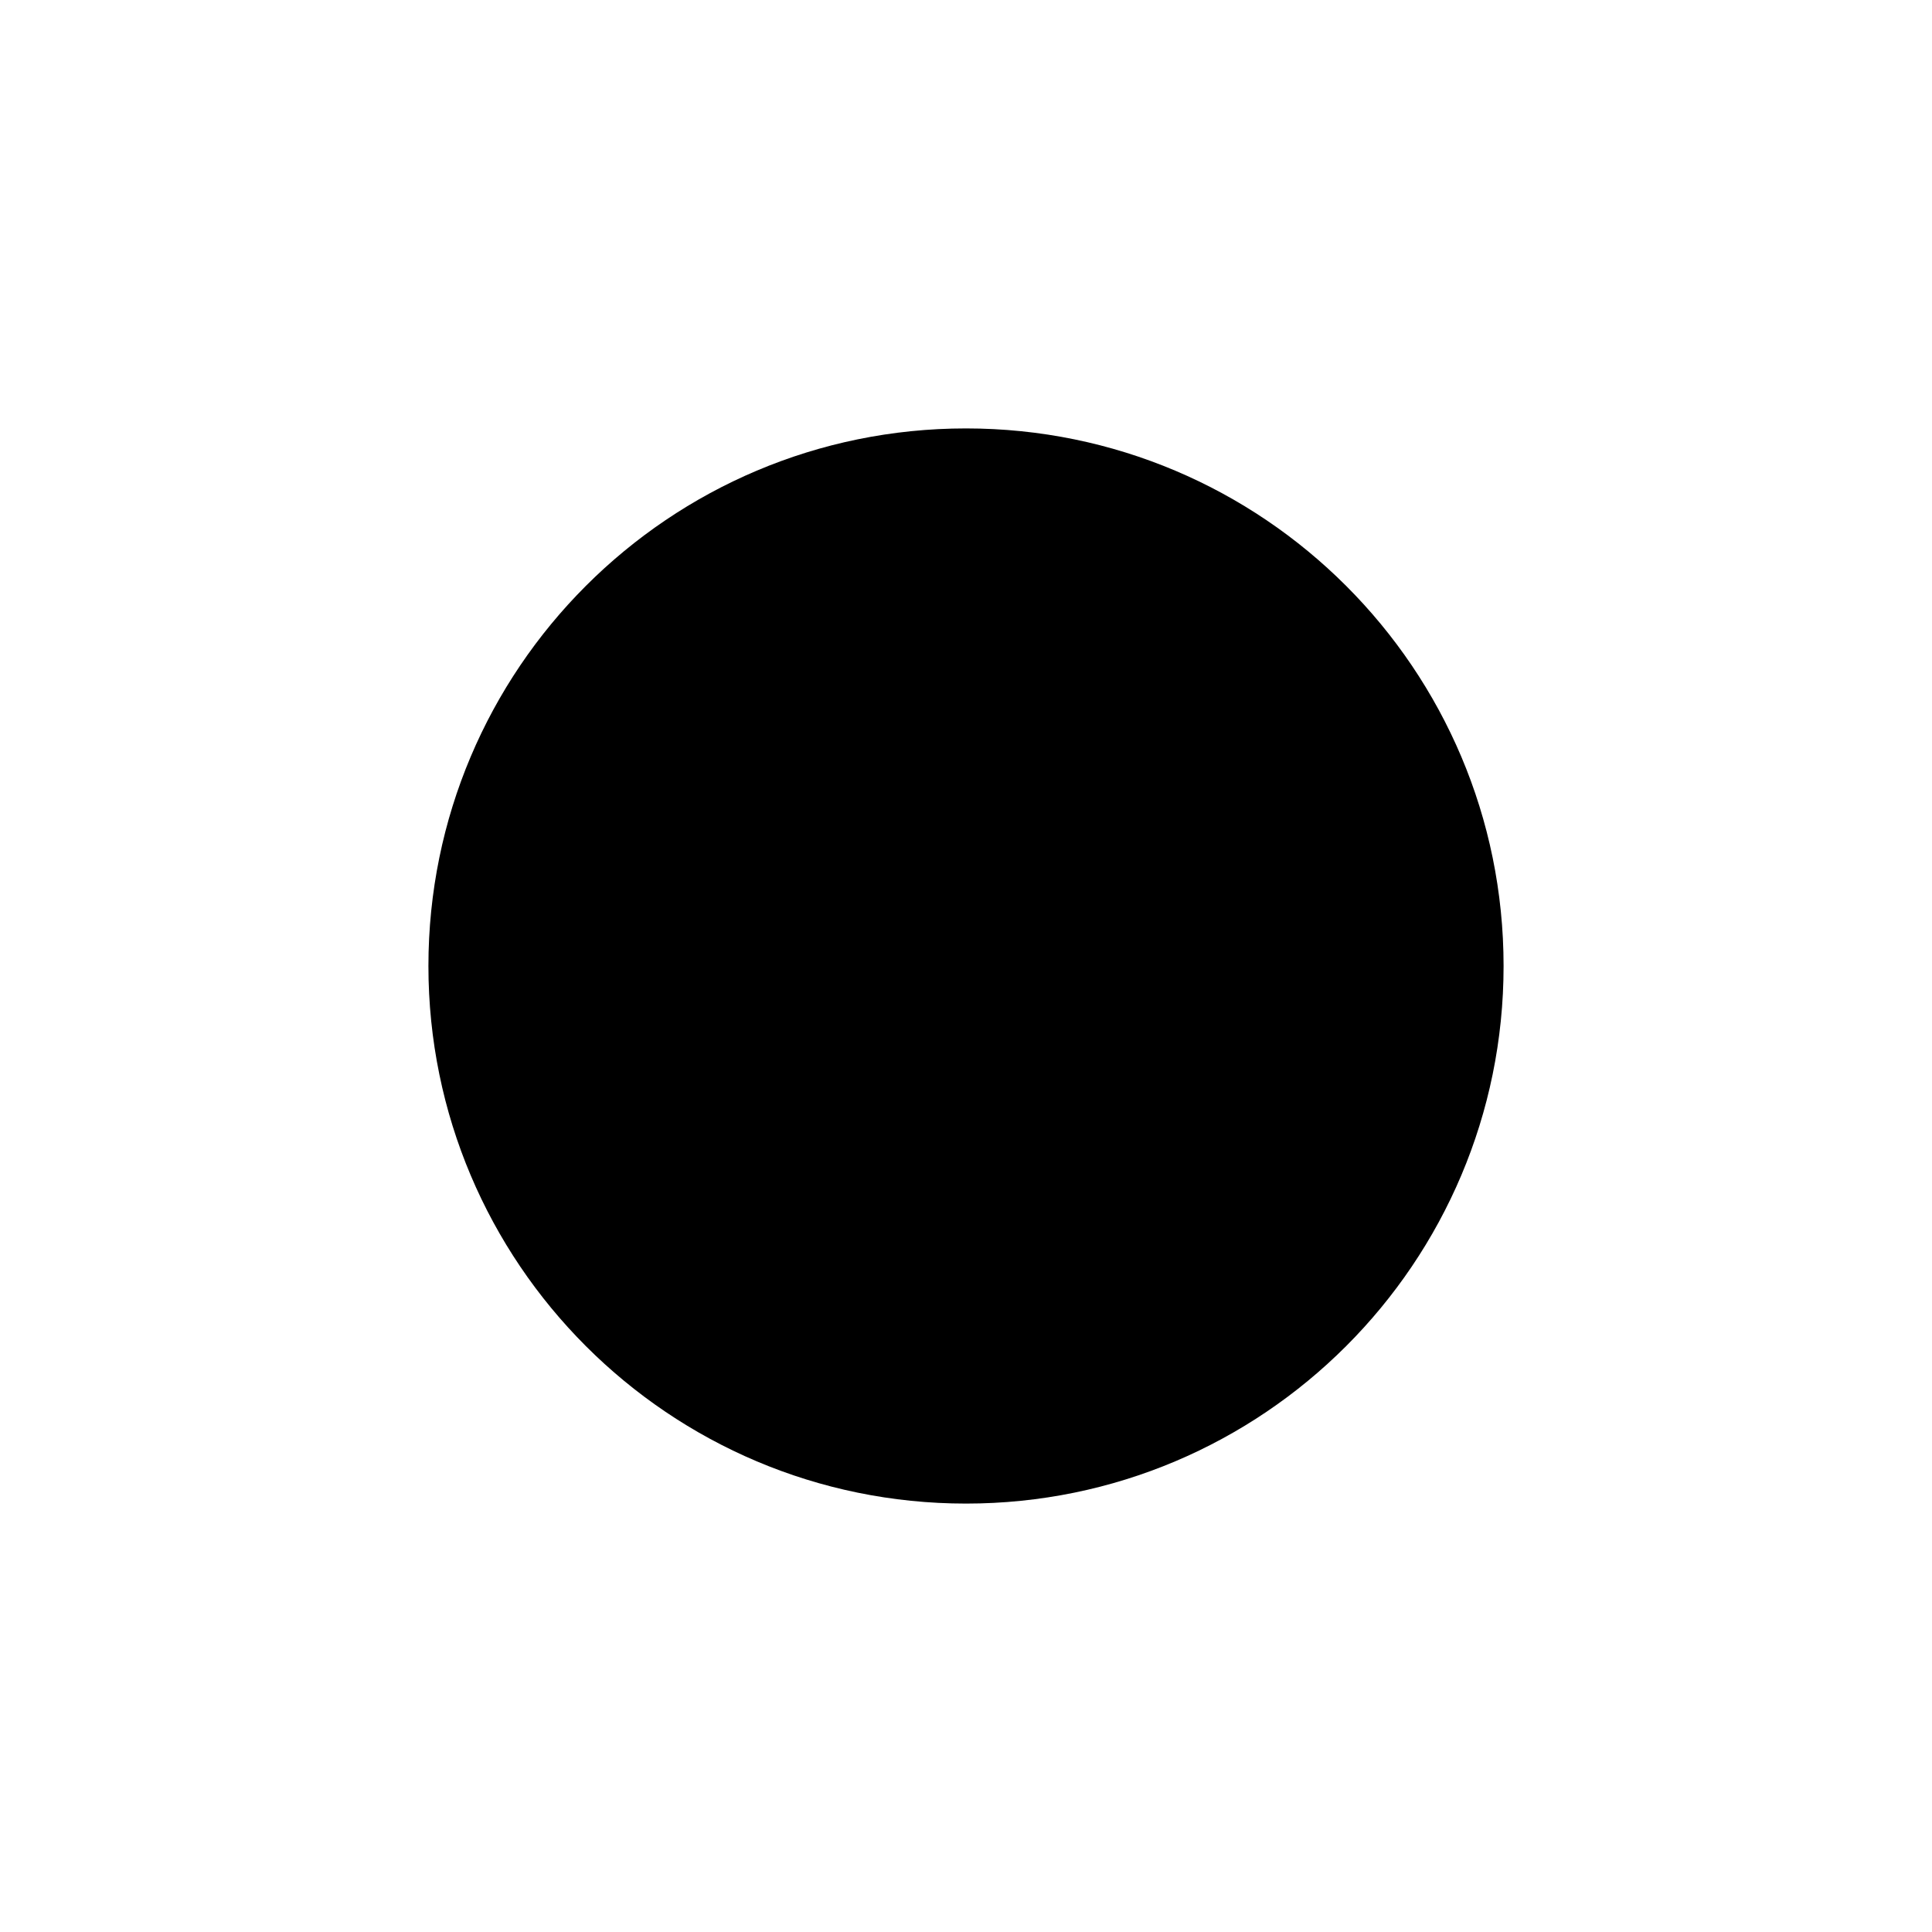
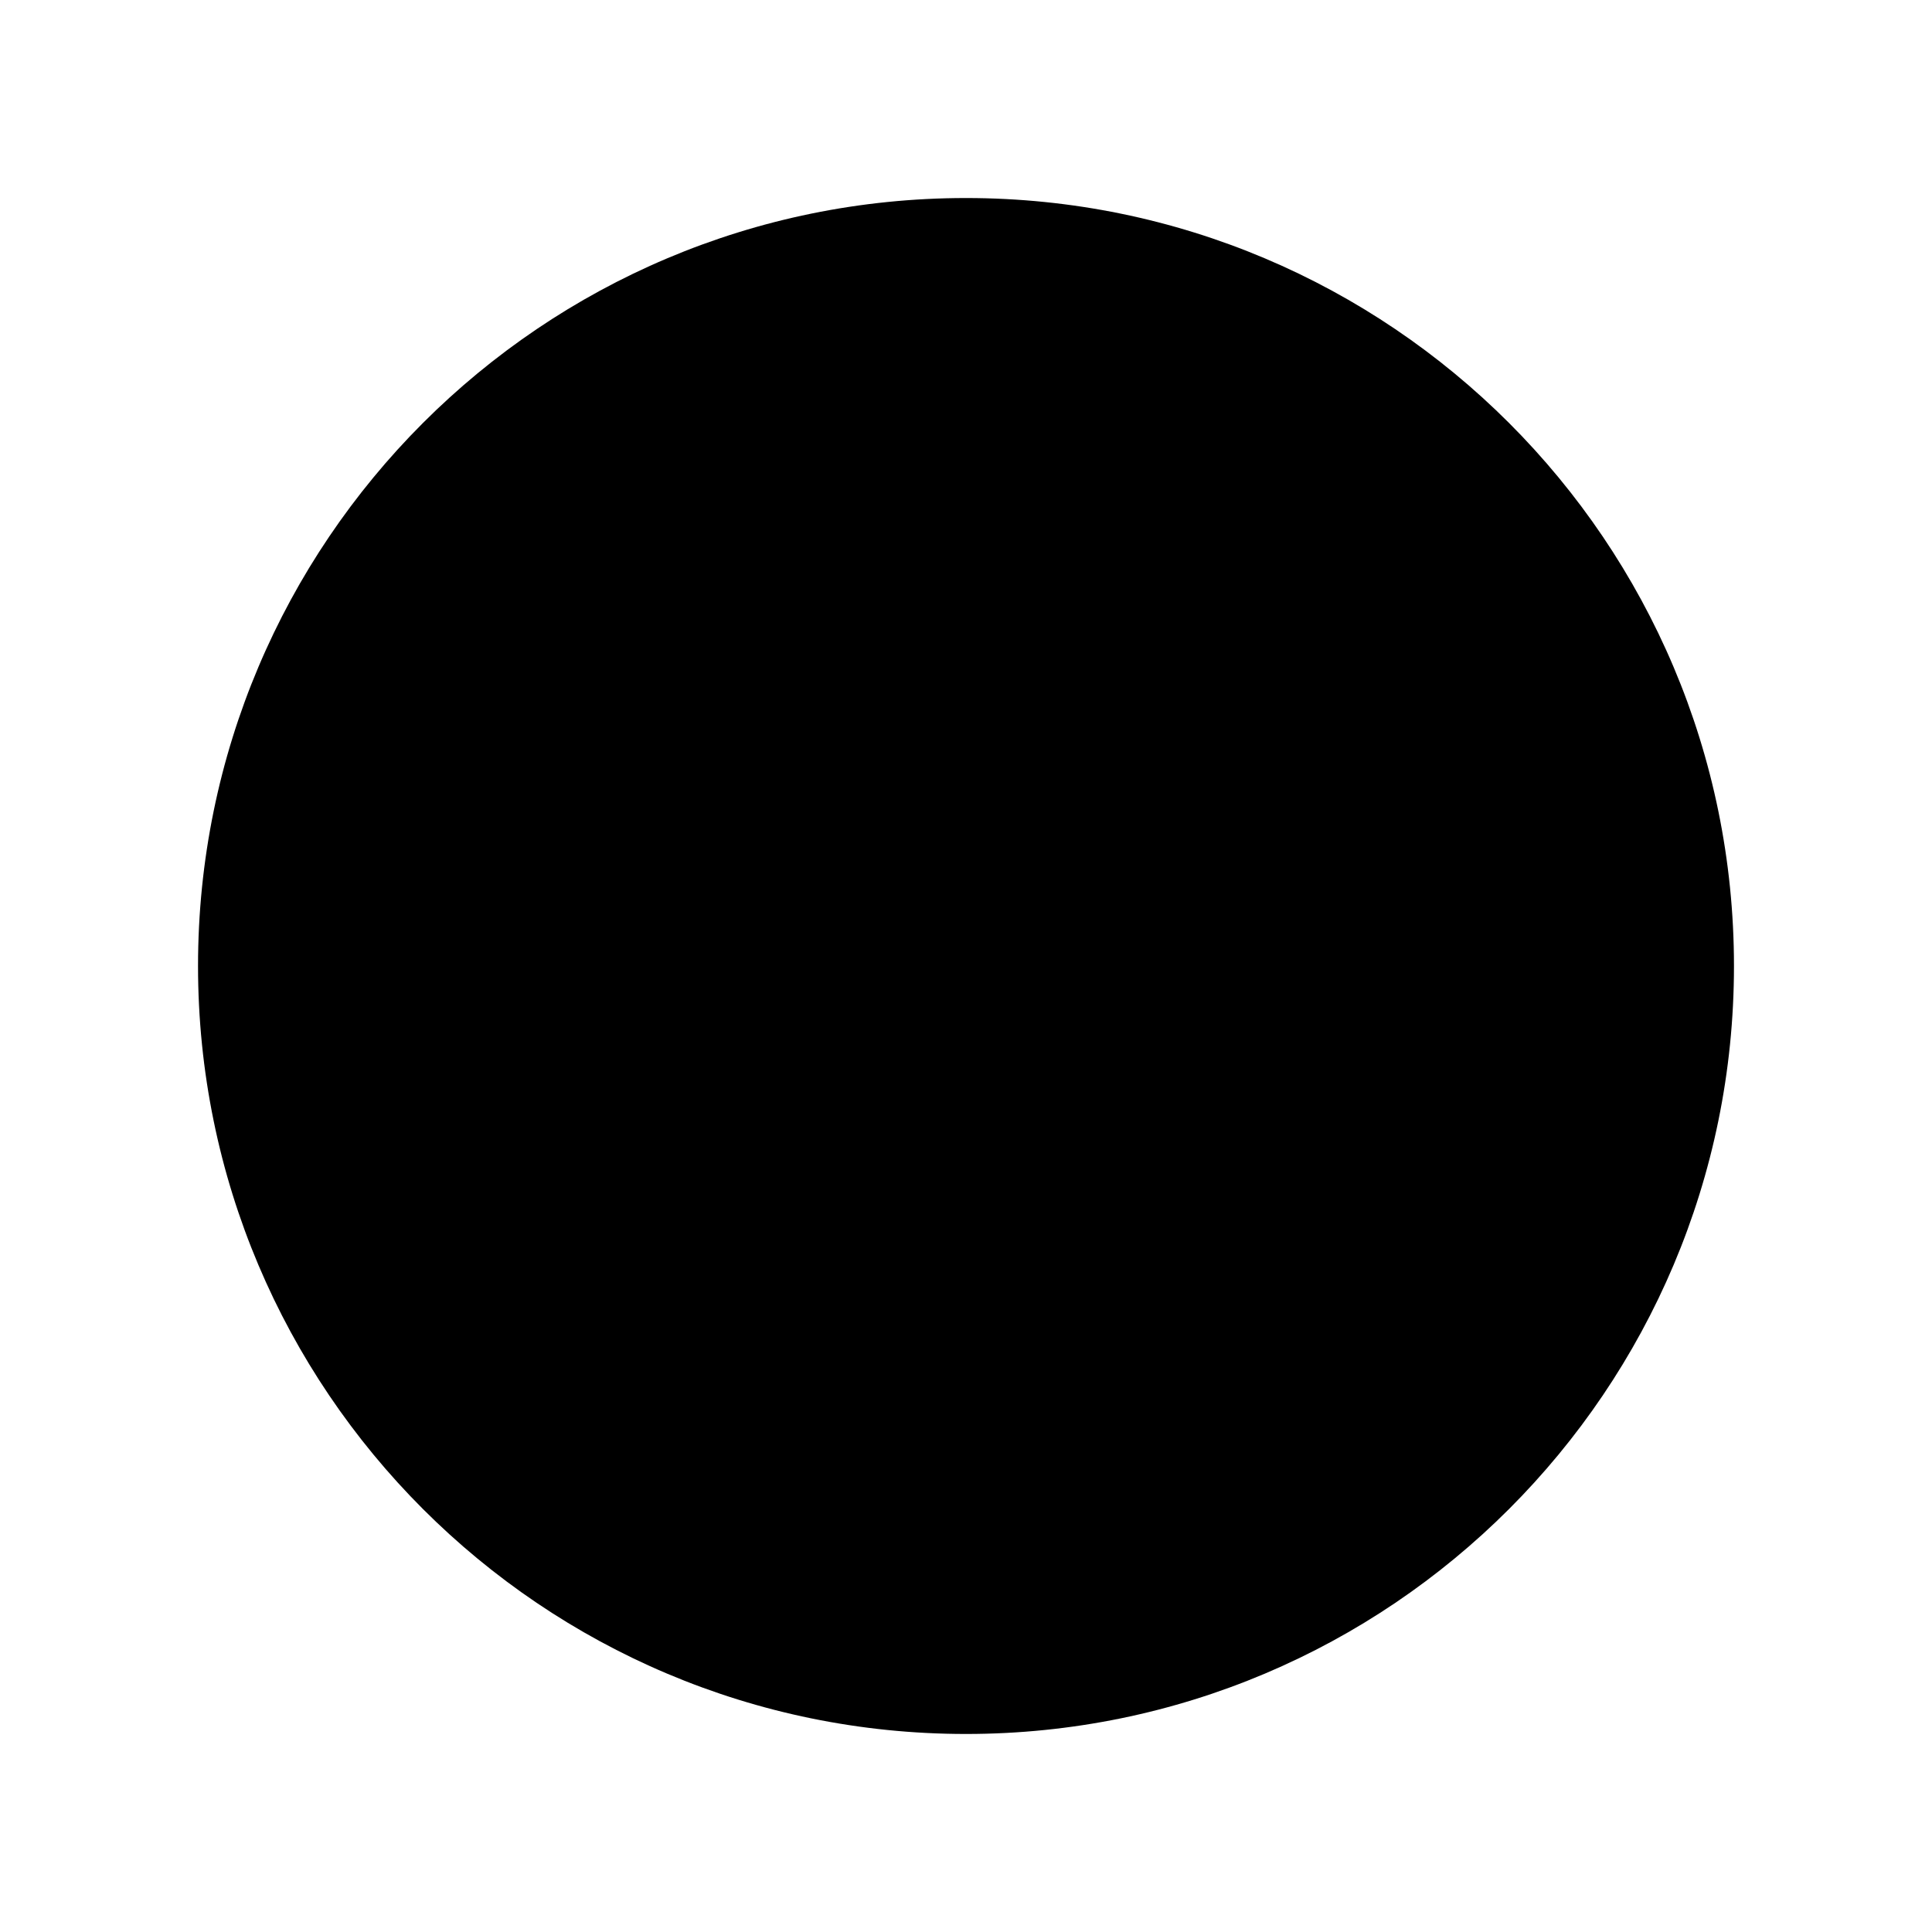
- <svg xmlns="http://www.w3.org/2000/svg" data-name="all icons" height="24" id="all_icons" viewBox="0 0 24 24" width="24">
-   <g data-name="Layer 437" id="Layer_437">
-     <g>
-       <rect fill="none" height="24" width="24" />
-       <path d="M12,2.46A9.54,9.54,0,1,1,2.46,12,9.54,9.54,0,0,1,12,2.46Z" transform="translate(3.6 3.6) scale(0.7)" />
-     </g>
-   </g>
+ <svg xmlns="http://www.w3.org/2000/svg" height="1000" viewBox="0 0 1000 1000" width="1000">
+   <defs>
+     <style>.a{fill:none;}</style>
+   </defs>
+   <path d="M500,102.5c219.533,0,397.5,177.967,397.5,397.5S719.533,897.5,500,897.5,102.5,719.533,102.5,500,280.467,102.5,500,102.5Z" />
</svg>
